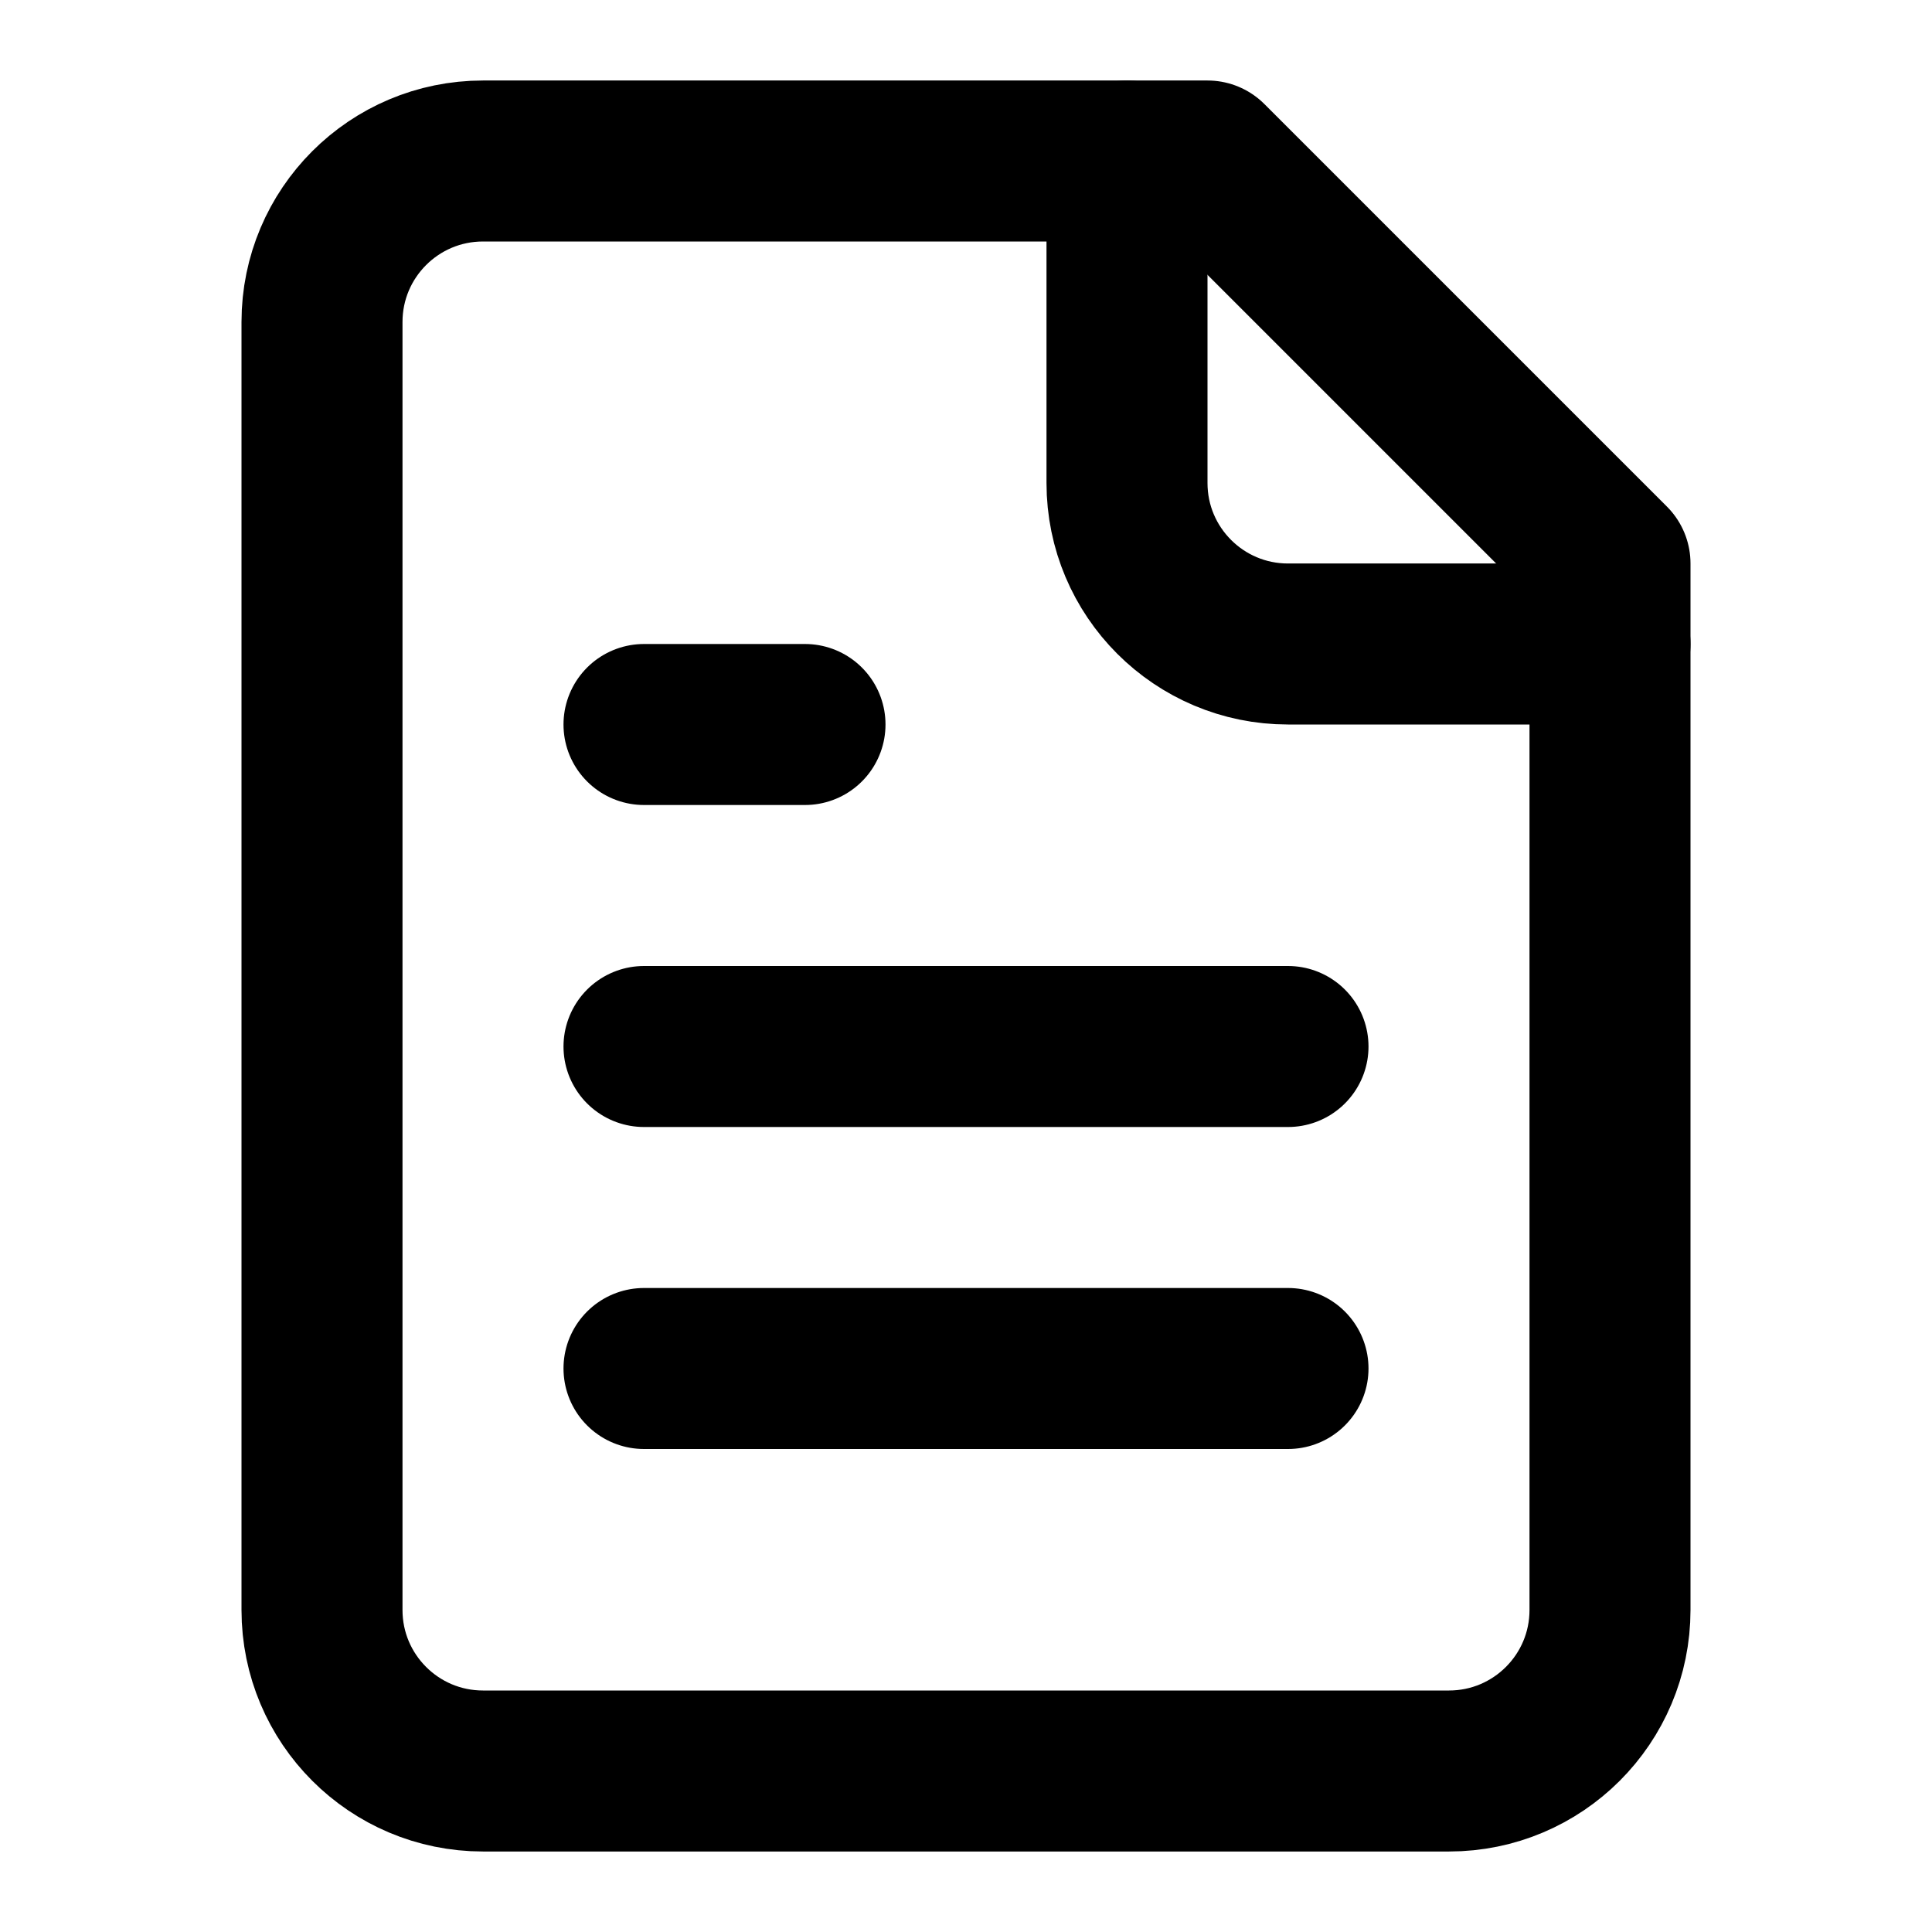
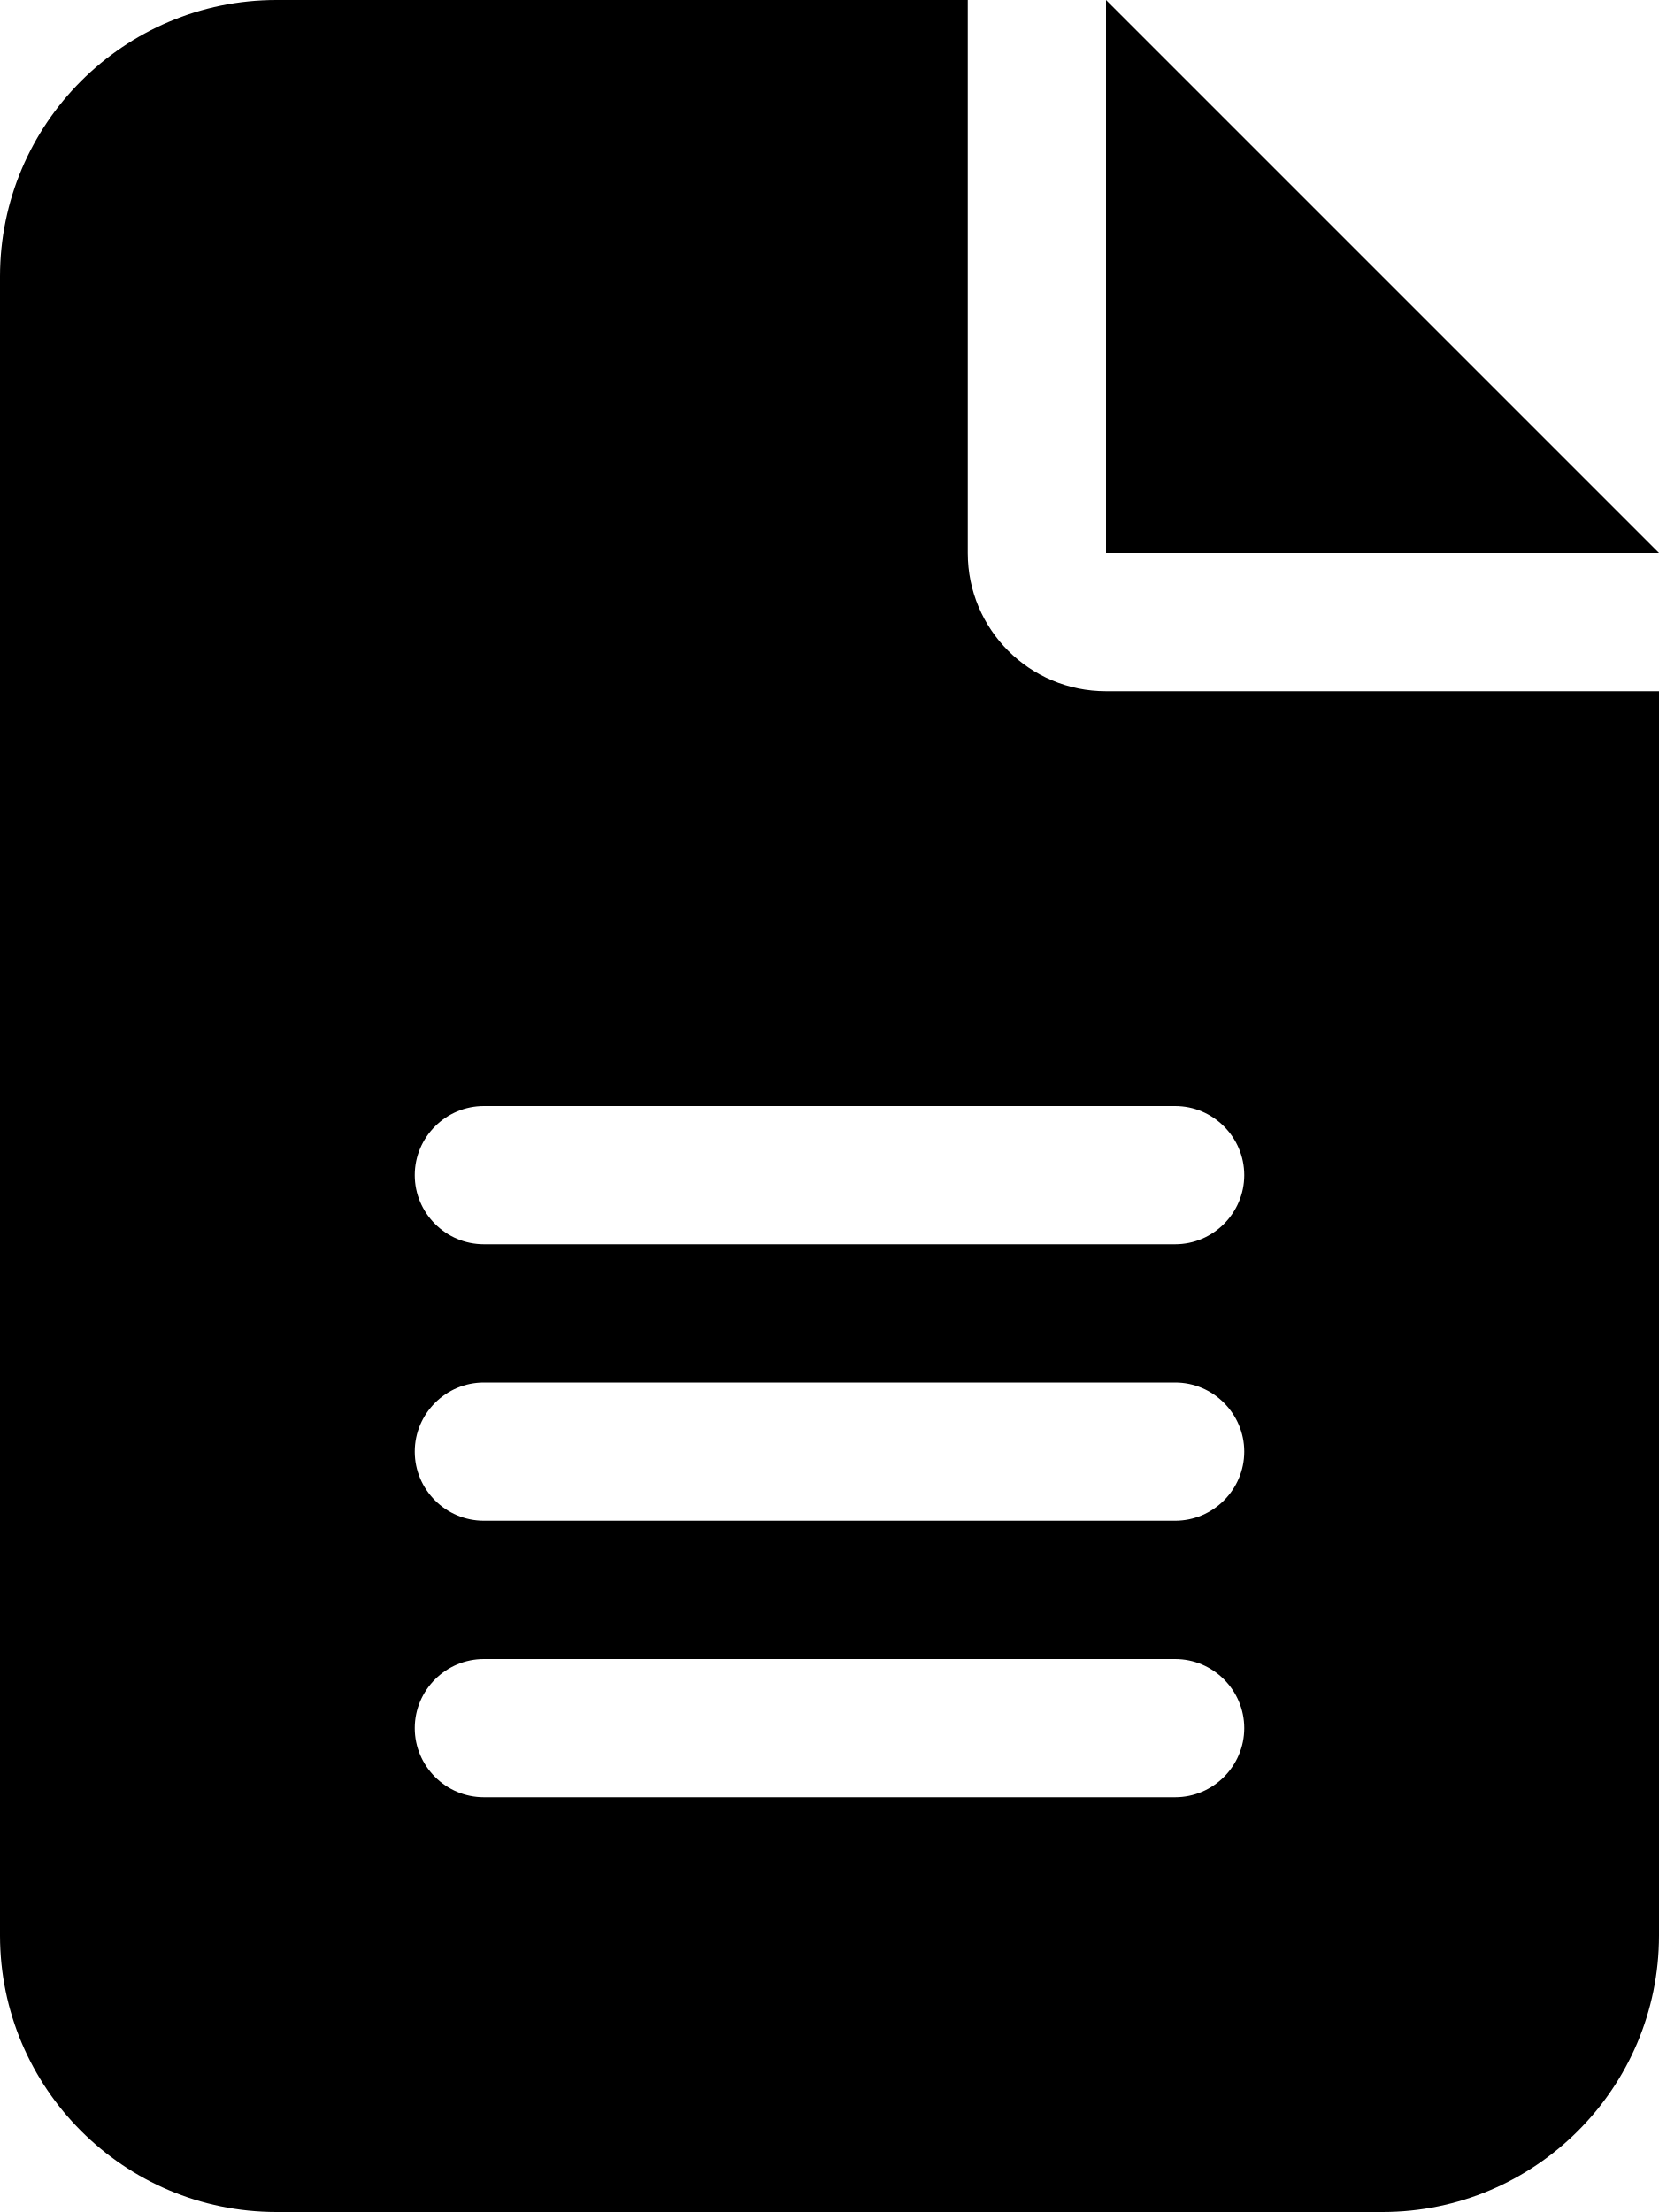
- <svg xmlns="http://www.w3.org/2000/svg" width="24" height="24" viewBox="0 0 24 24" fill="none" stroke="currentColor" stroke-width="2" stroke-linecap="round" stroke-linejoin="round" class="lucide lucide-file-text">
-   <path d="M15 2H6a2 2 0 0 0-2 2v16a2 2 0 0 0 2 2h12a2 2 0 0 0 2-2V7Z" />
-   <path d="M14 2v4a2 2 0 0 0 2 2h4" />
-   <path d="M10 9H8" />
-   <path d="M16 13H8" />
-   <path d="M16 17H8" />
+ <svg xmlns="http://www.w3.org/2000/svg" viewBox="0 0 384 512">
+   <path d="M64 0C28.7 0 0 28.7 0 64L0 448c0 35.3 28.7 64 64 64l256 0c35.3 0 64-28.7 64-64l0-288-128 0c-17.7 0-32-14.3-32-32L224 0 64 0zM256 0l0 128 128 0L256 0zM112 256l160 0c8.8 0 16 7.2 16 16s-7.2 16-16 16l-160 0c-8.8 0-16-7.2-16-16s7.2-16 16-16zm0 64l160 0c8.8 0 16 7.2 16 16s-7.2 16-16 16l-160 0c-8.8 0-16-7.2-16-16s7.2-16 16-16zm0 64l160 0c8.8 0 16 7.2 16 16s-7.2 16-16 16l-160 0c-8.8 0-16-7.2-16-16s7.2-16 16-16z" />
</svg>
